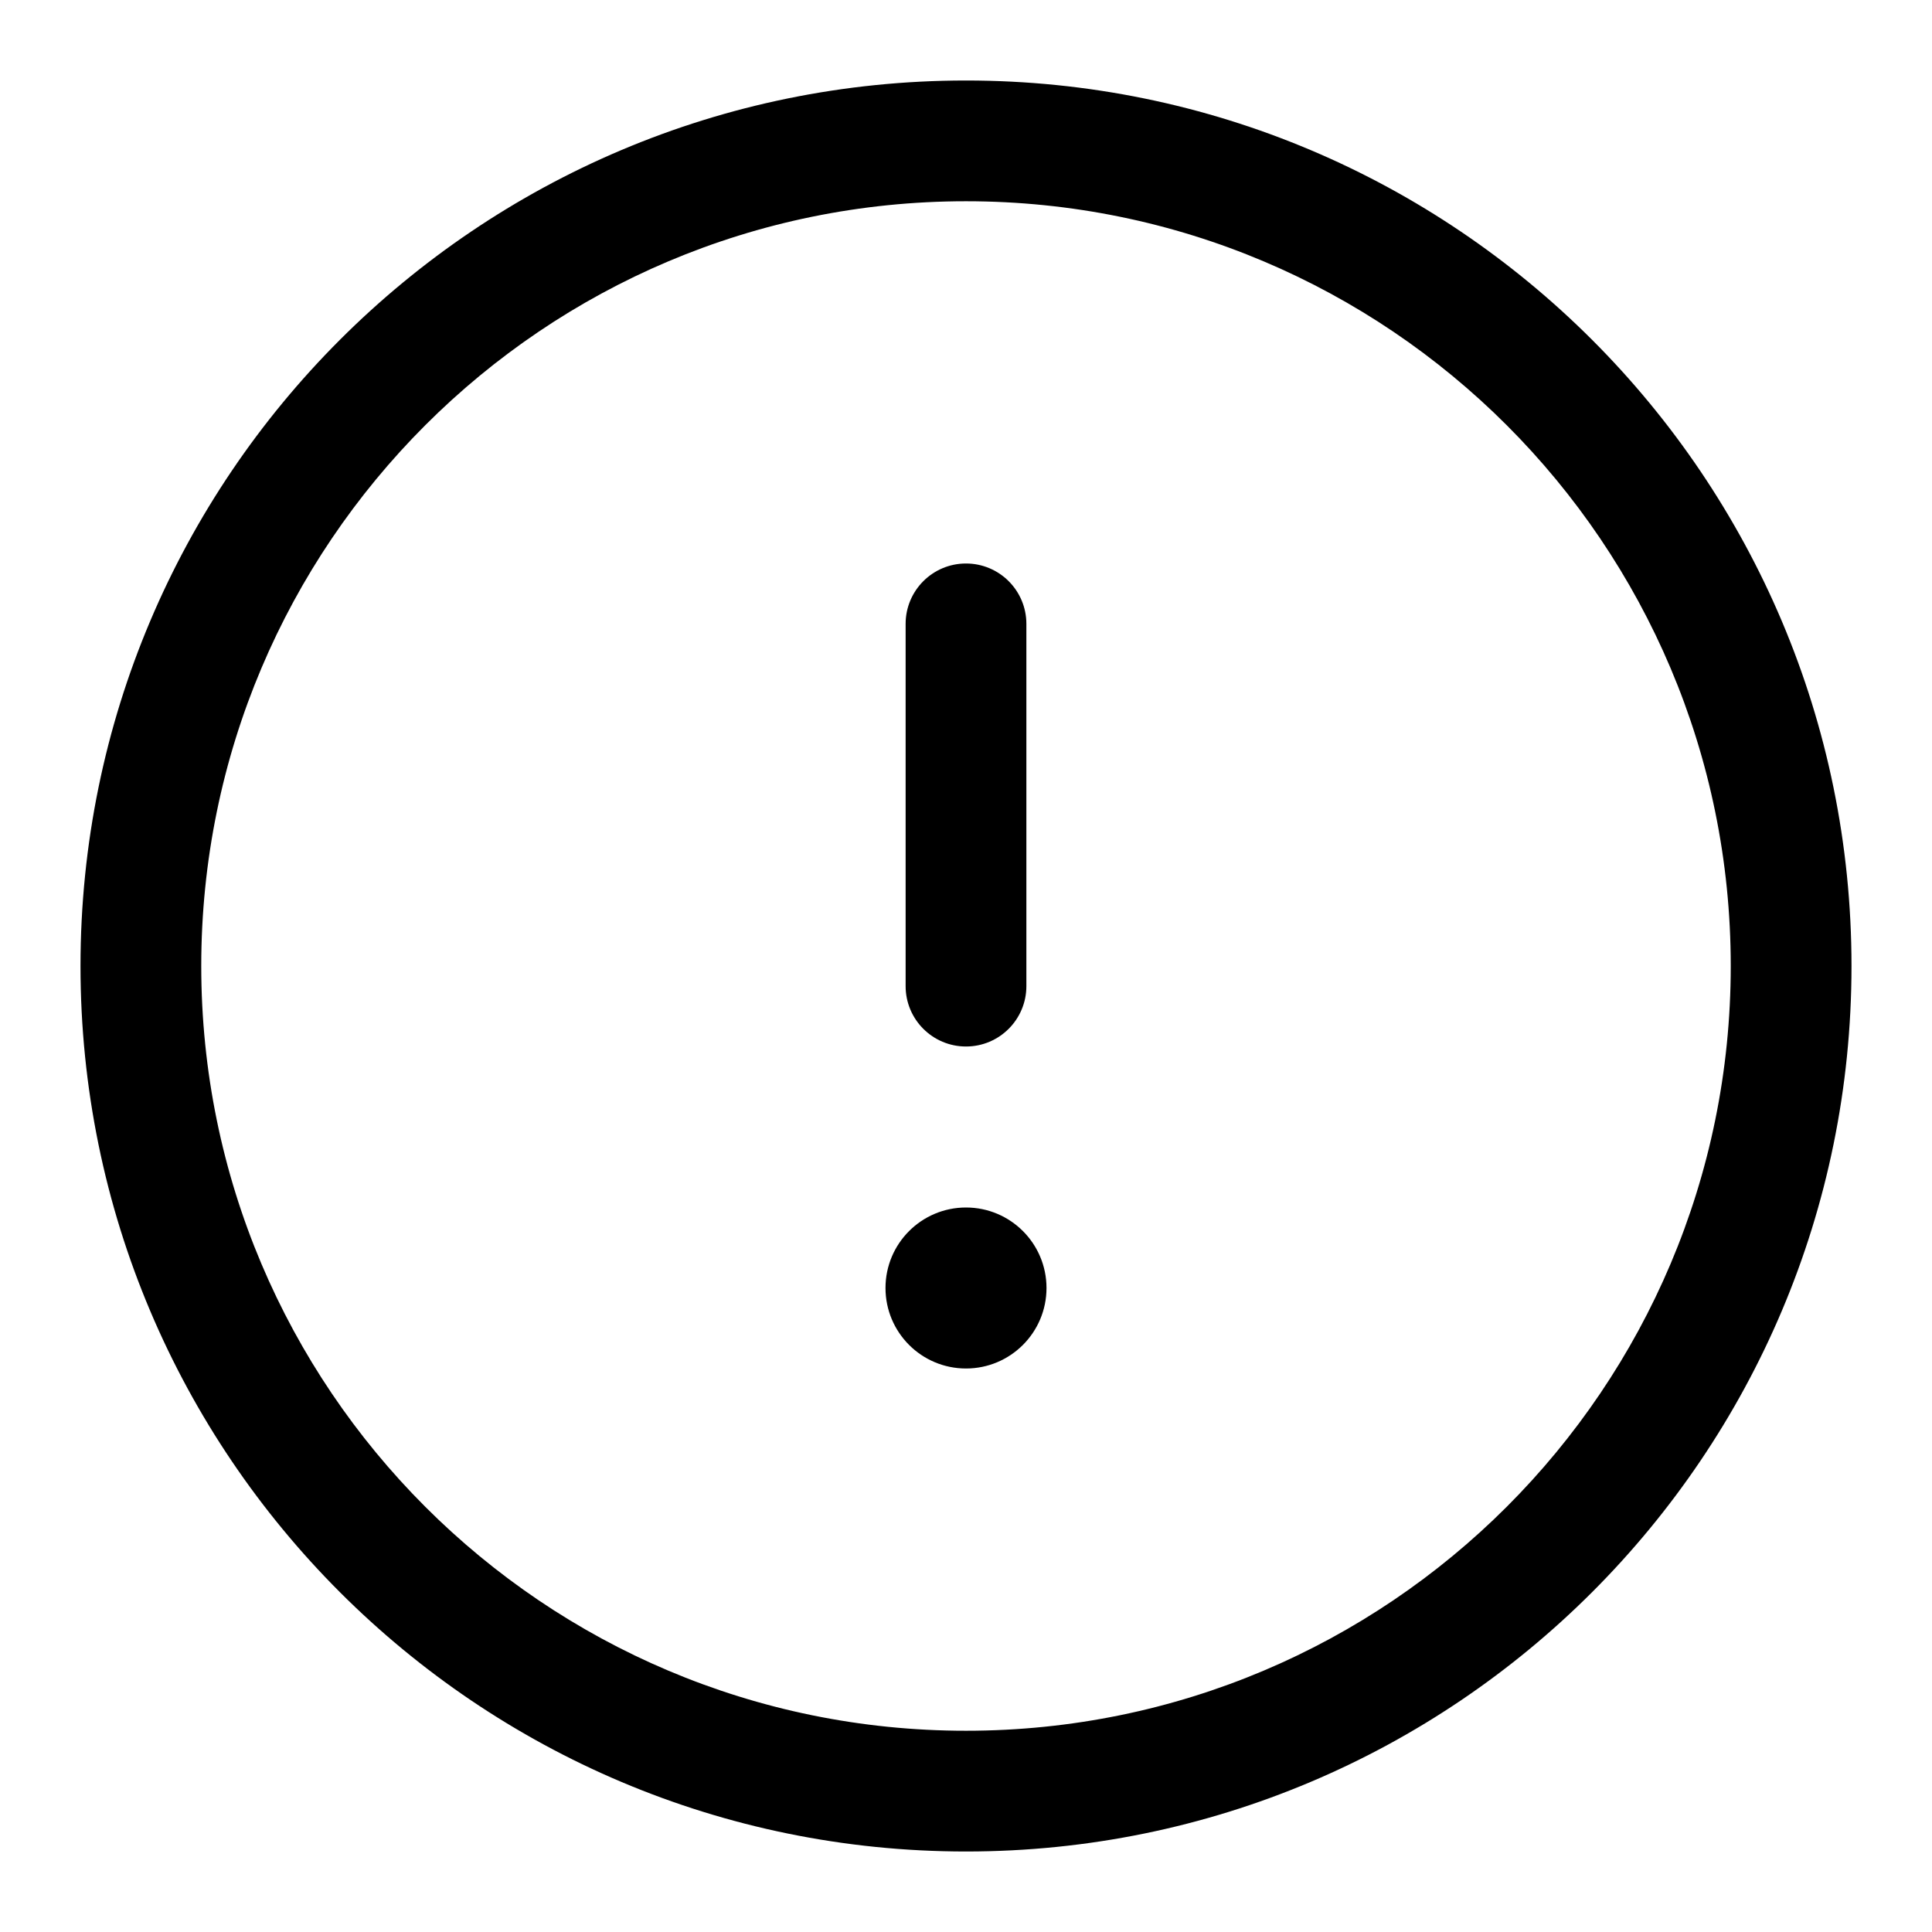
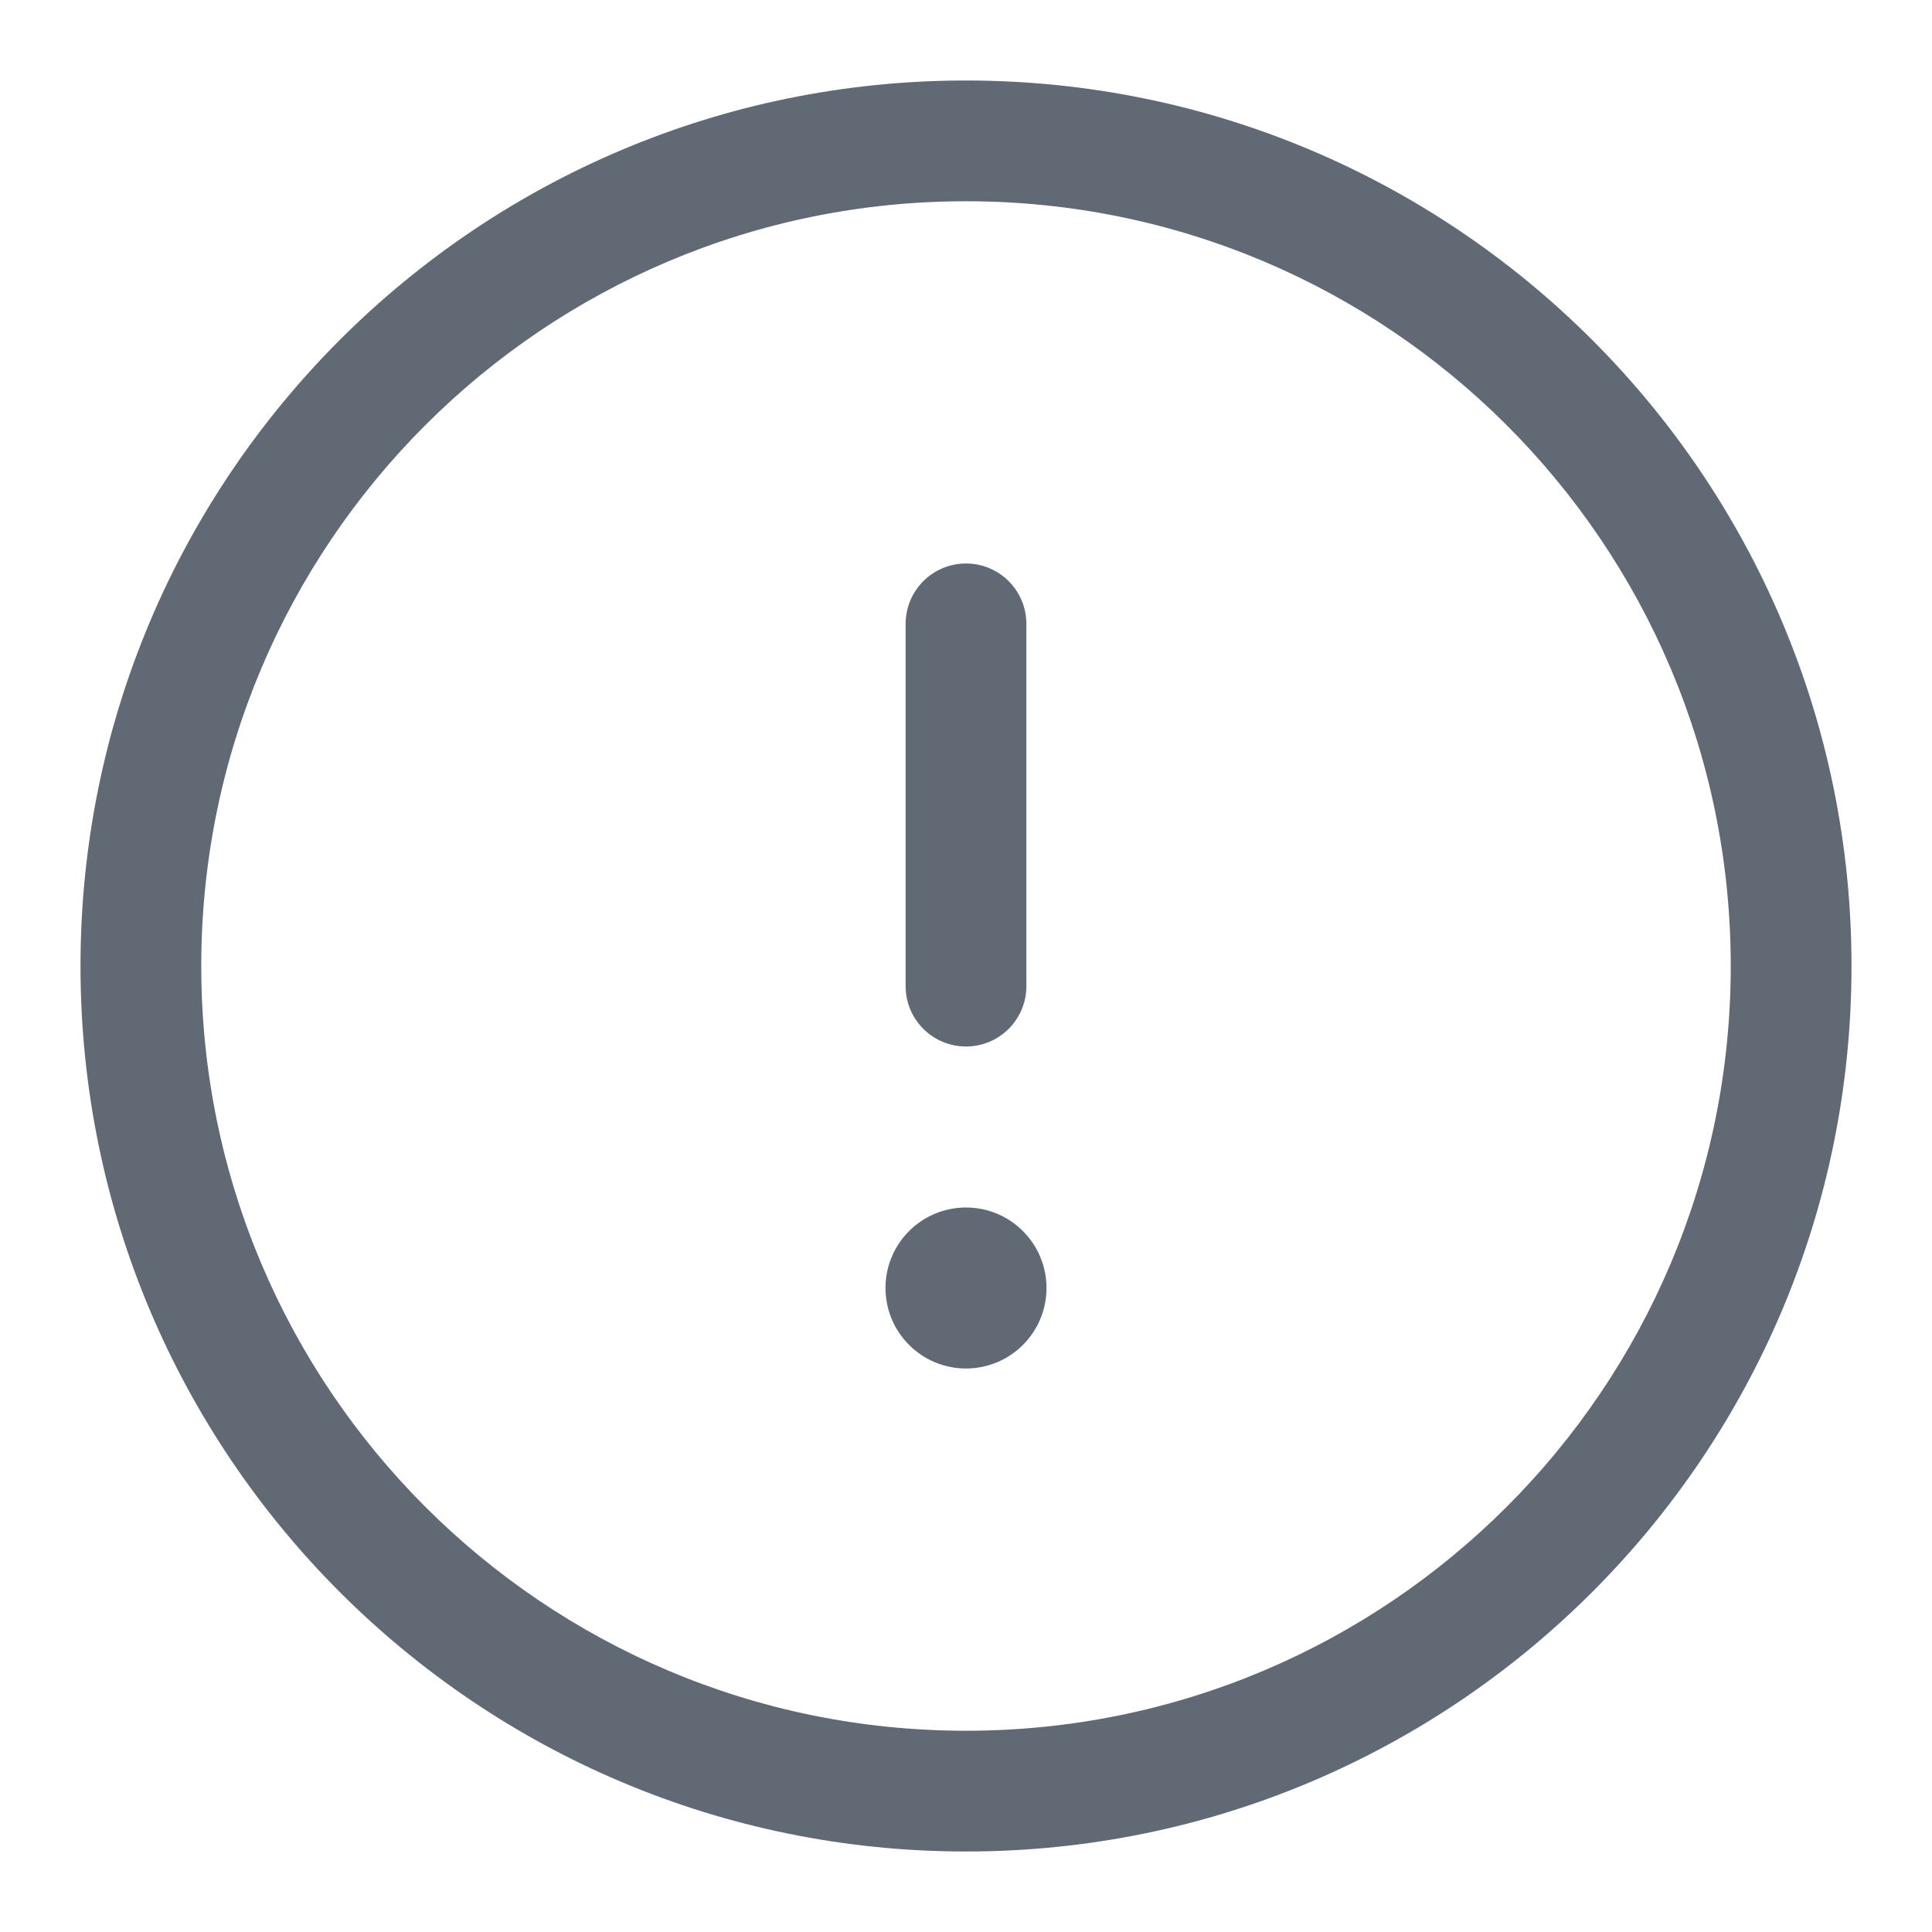
- <svg xmlns="http://www.w3.org/2000/svg" viewBox="0 0 24 24" width="24" height="24">
+ <svg xmlns="http://www.w3.org/2000/svg" viewBox="0 0 24 24" width="24" height="24" fill="#616975">
  <path d="M12 7a.75.75 0 01.75.75v4.5a.75.75 0 01-1.5 0v-4.5A.75.75 0 0112 7zm1 9a1 1 0 11-2 0 1 1 0 012 0z" />
  <path fill-rule="evenodd" d="M12 1C5.925 1 1 5.925 1 12s4.925 11 11 11 11-4.925 11-11S18.075 1 12 1zM2.5 12a9.5 9.5 0 1119 0 9.5 9.5 0 01-19 0z" />
</svg>
